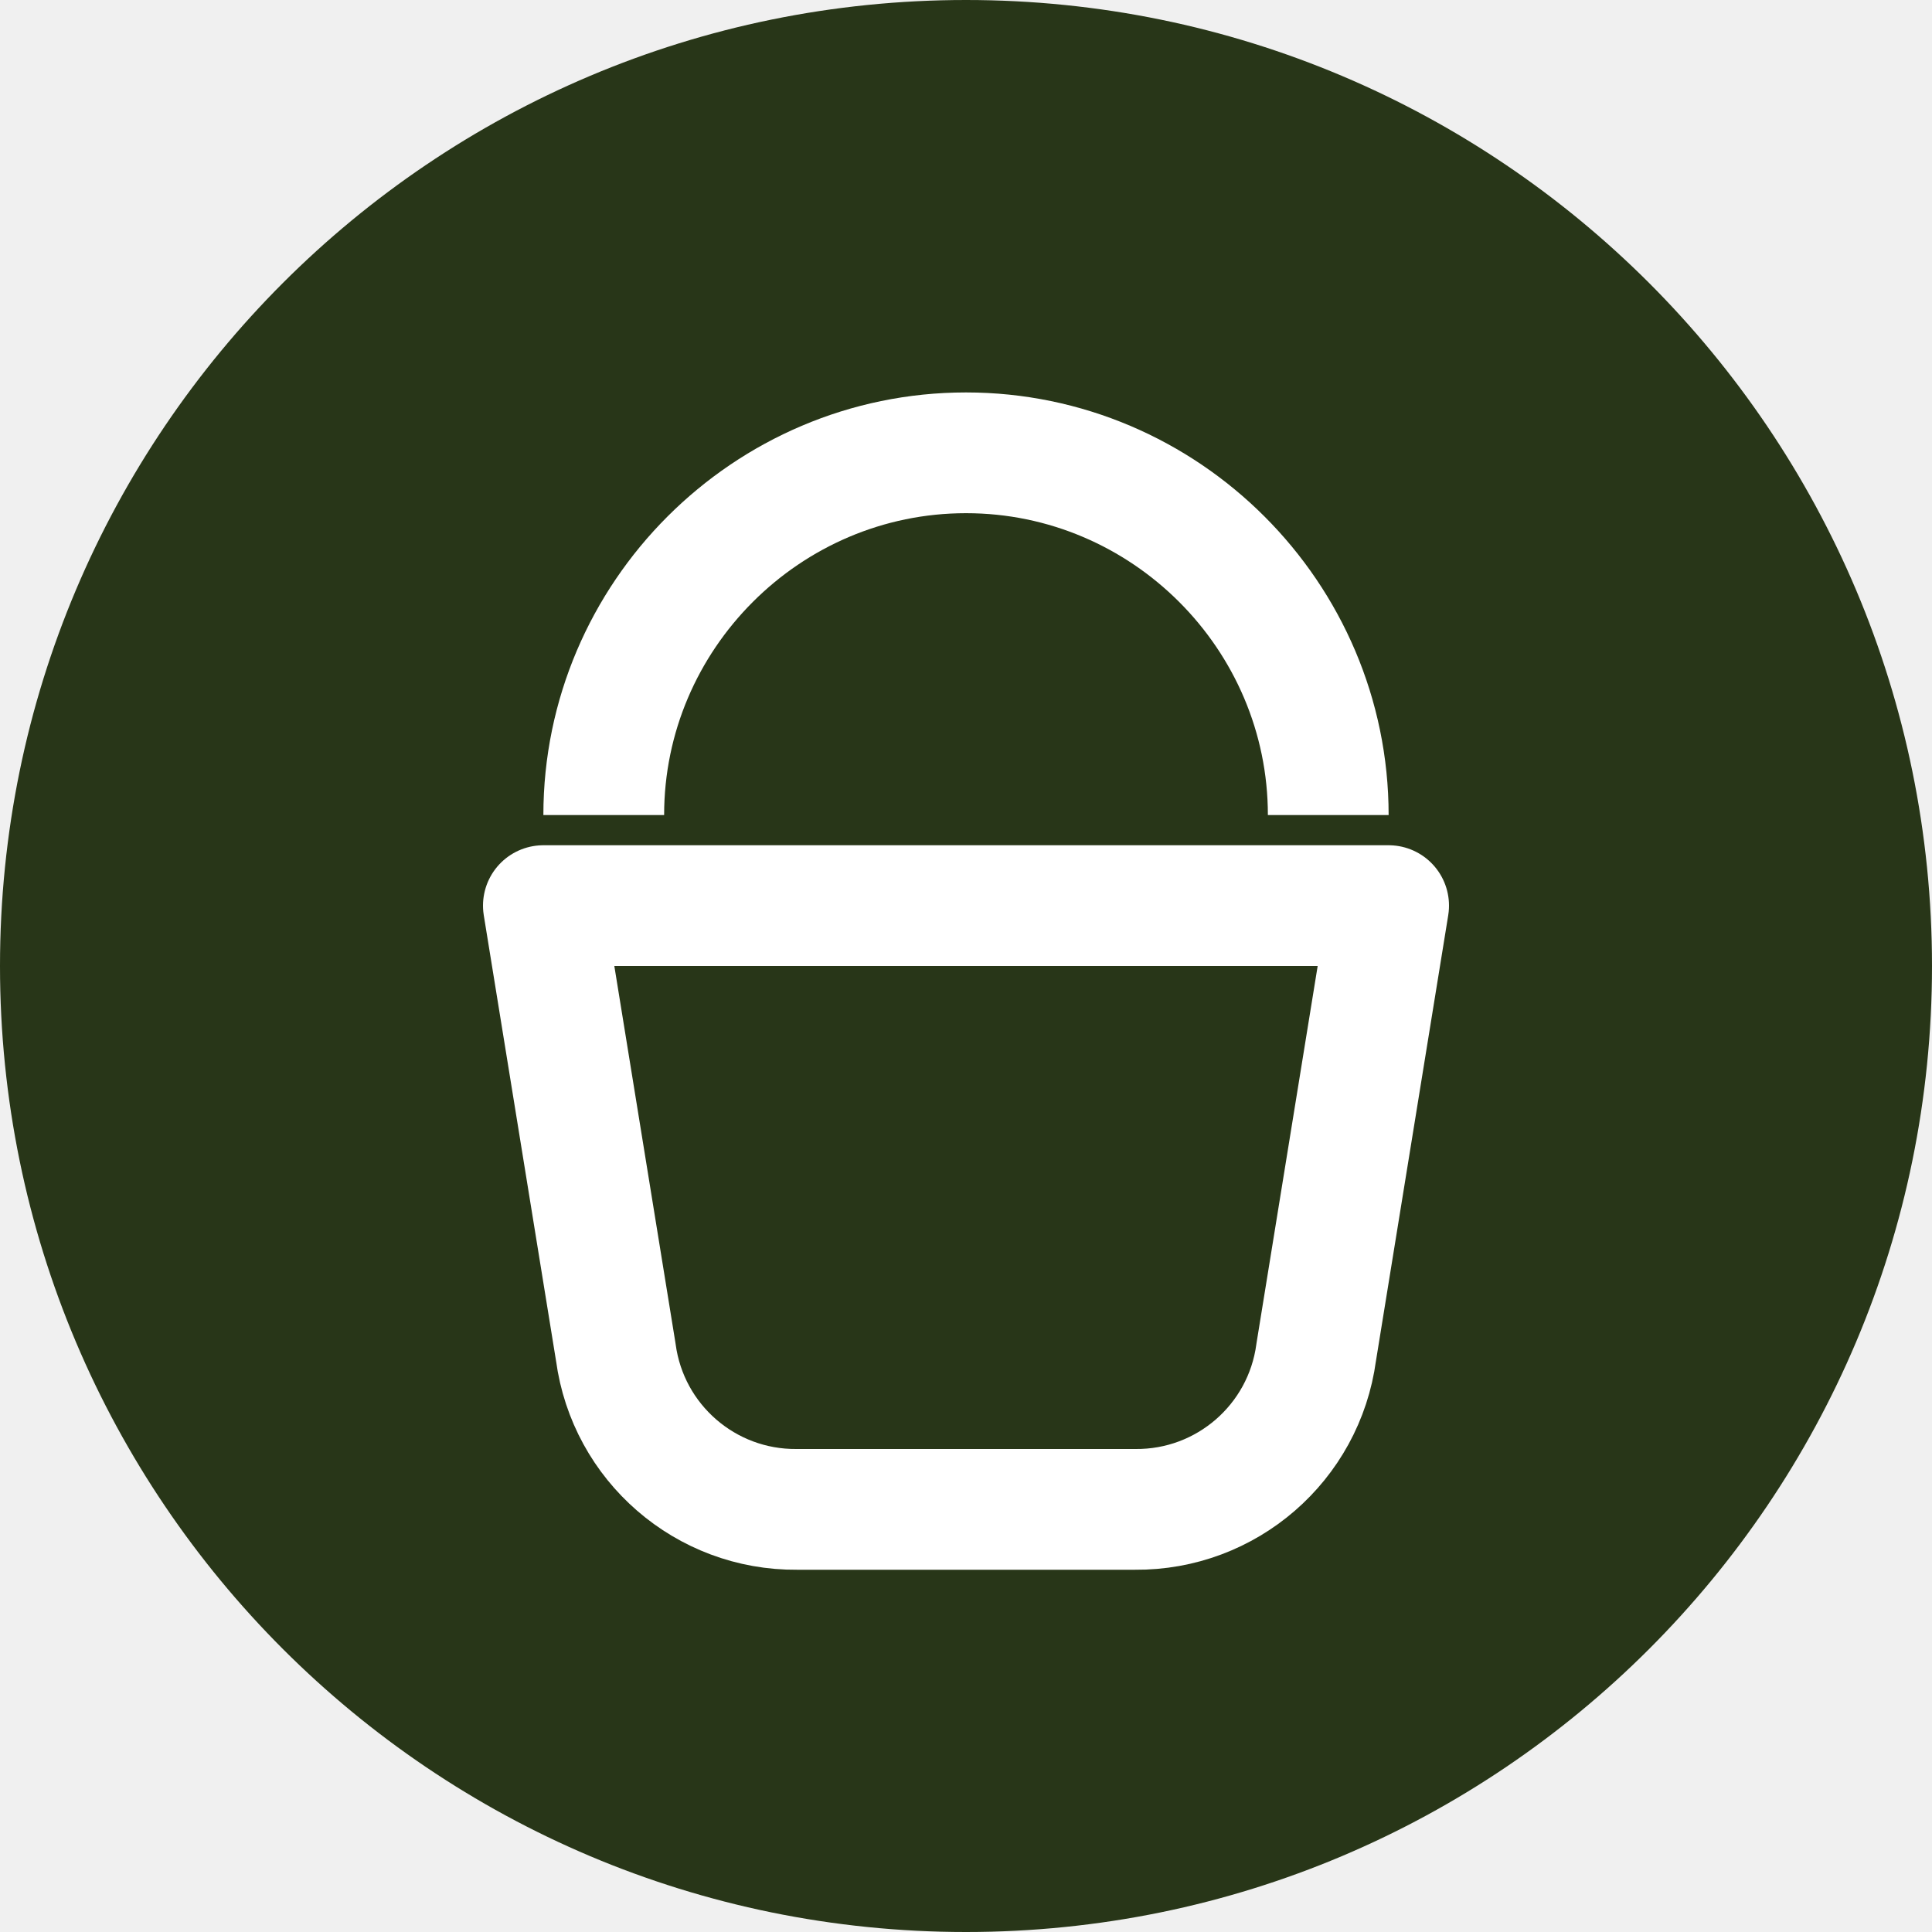
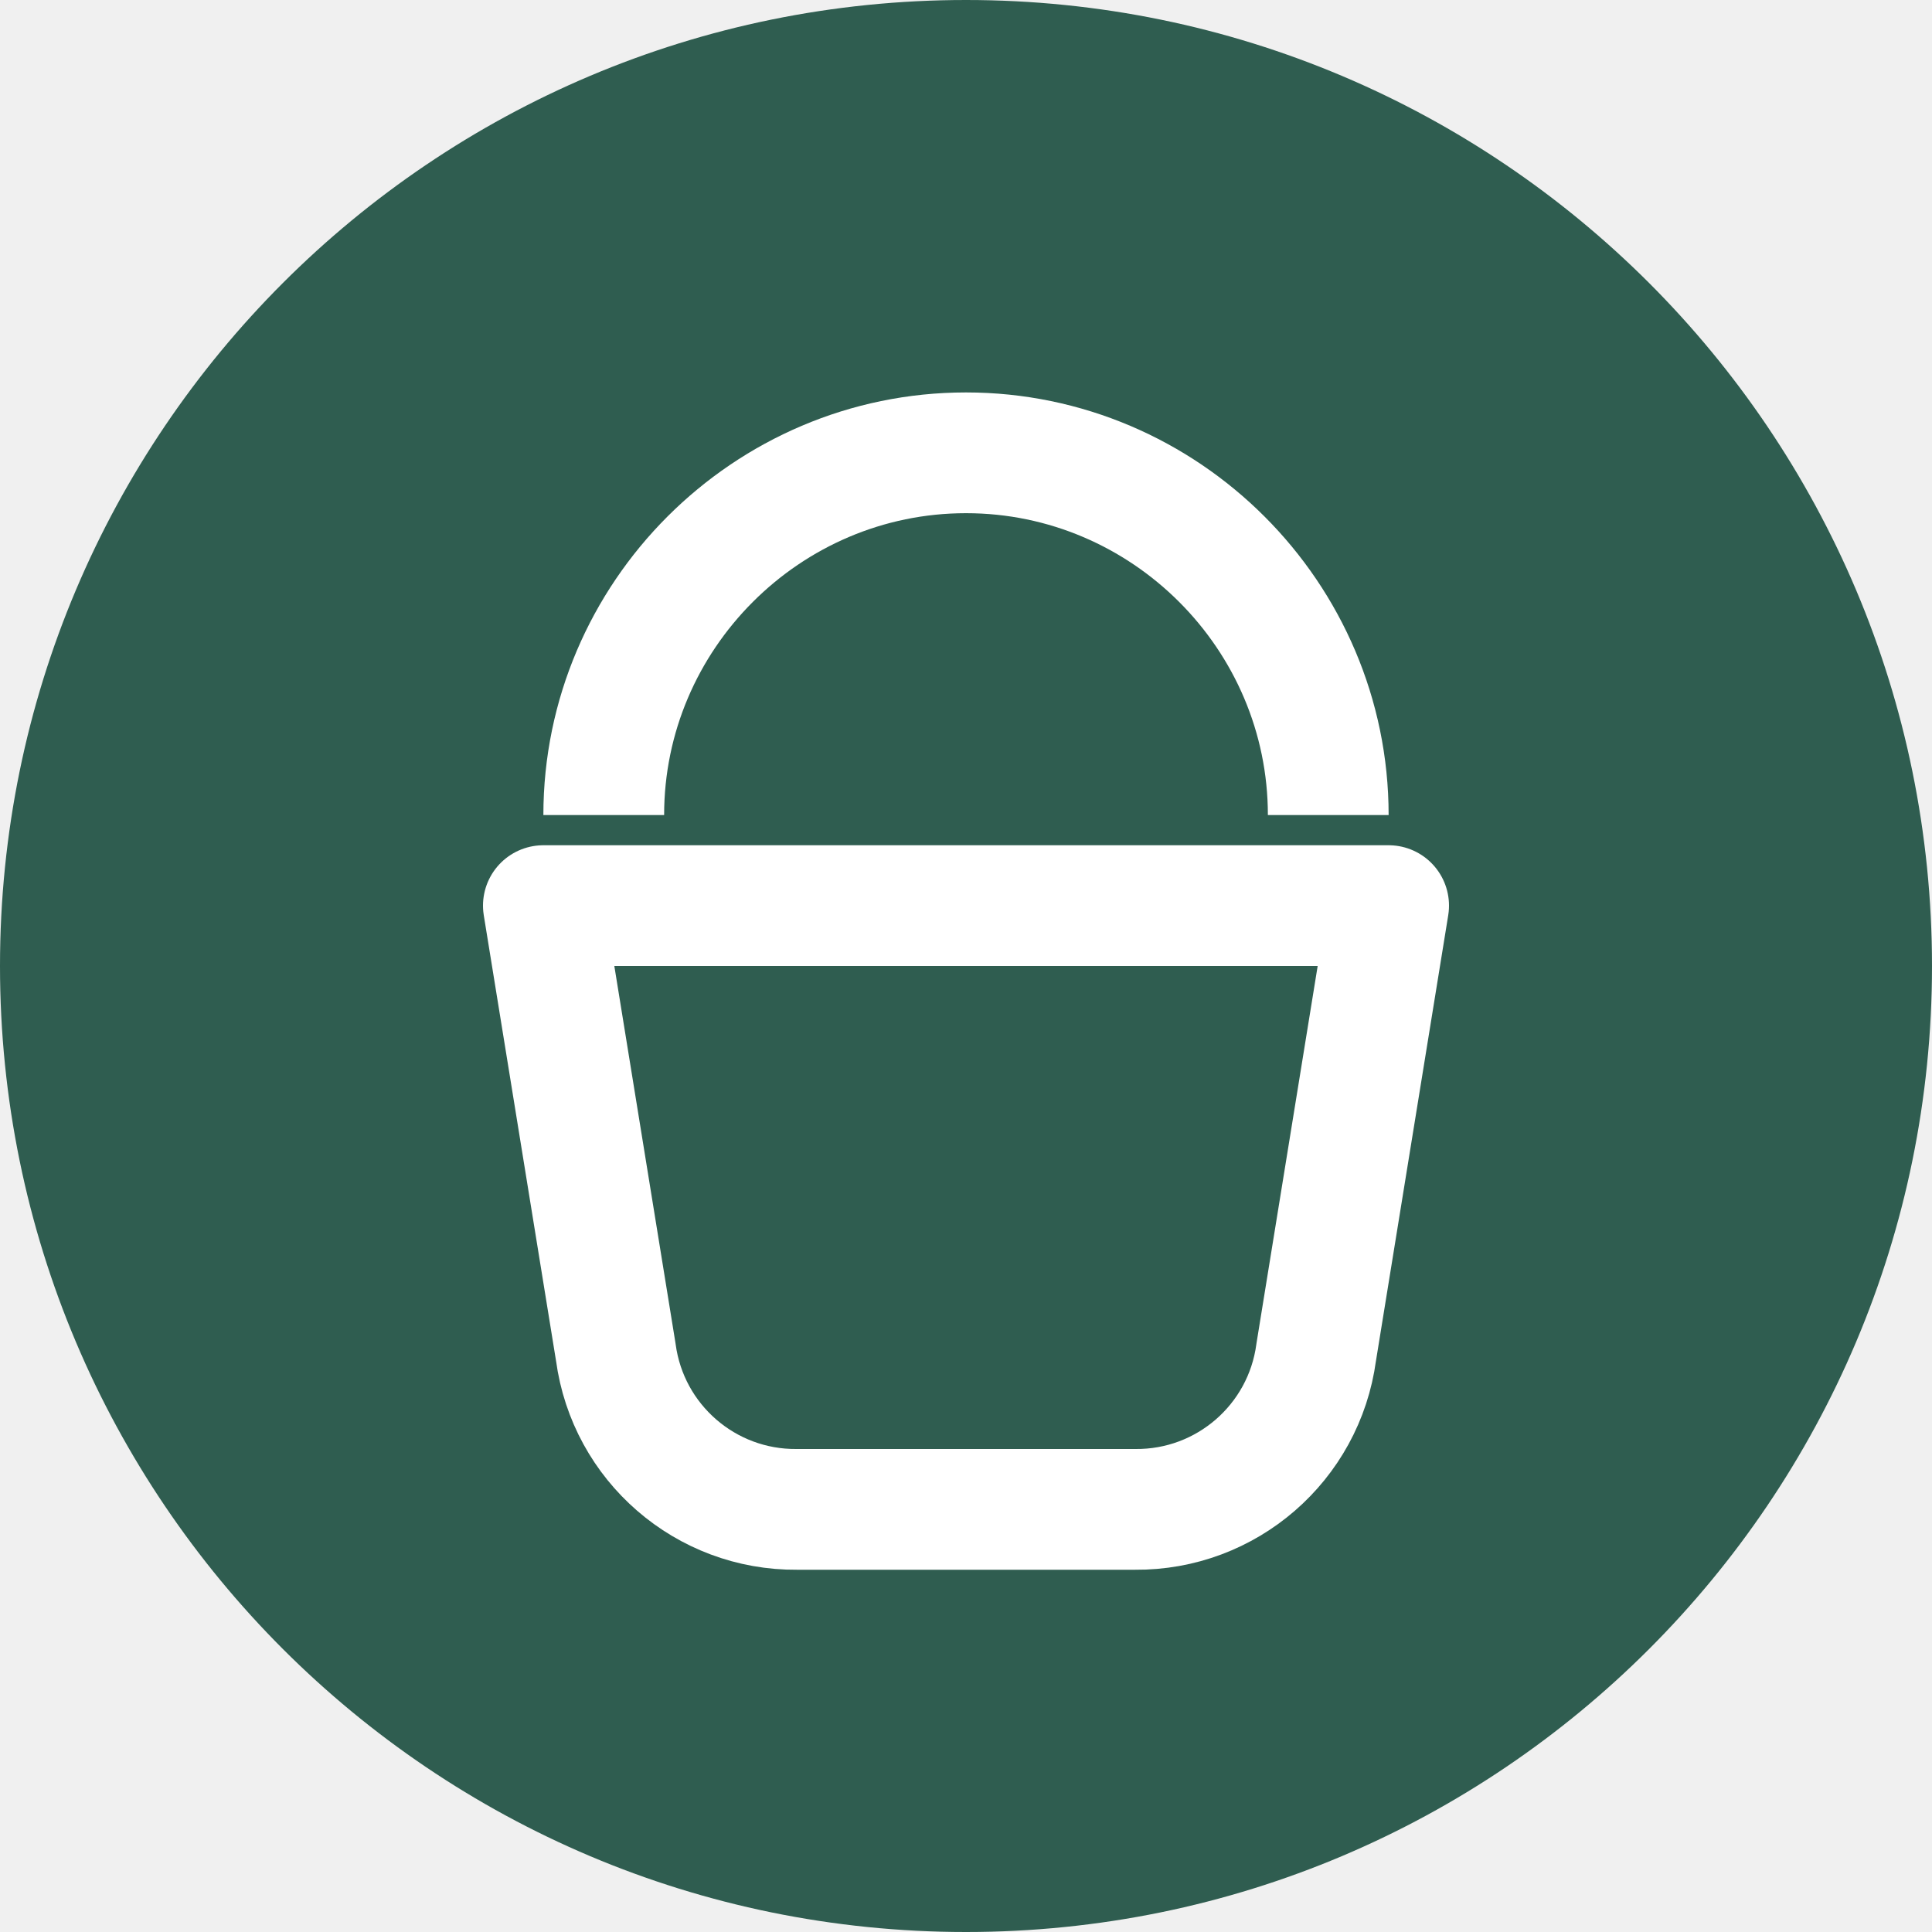
<svg xmlns="http://www.w3.org/2000/svg" viewBox="0 0 32 32">
-   <circle cx="16" cy="16" r="16" fill="#283618" />
+   <circle cx="16" cy="16" r="16" fill="#2F5D50" />
  <path d="M10 13.5c0-3.3 2.7-6 6-6s6 2.7 6 6M9 15h14l-1.2 7.4a3 3 0 0 1-3 2.6h-5.6a3 3 0 0 1-3-2.6L9 15Z" fill="none" stroke="#fff" stroke-width="2" stroke-linejoin="round" />
</svg>
